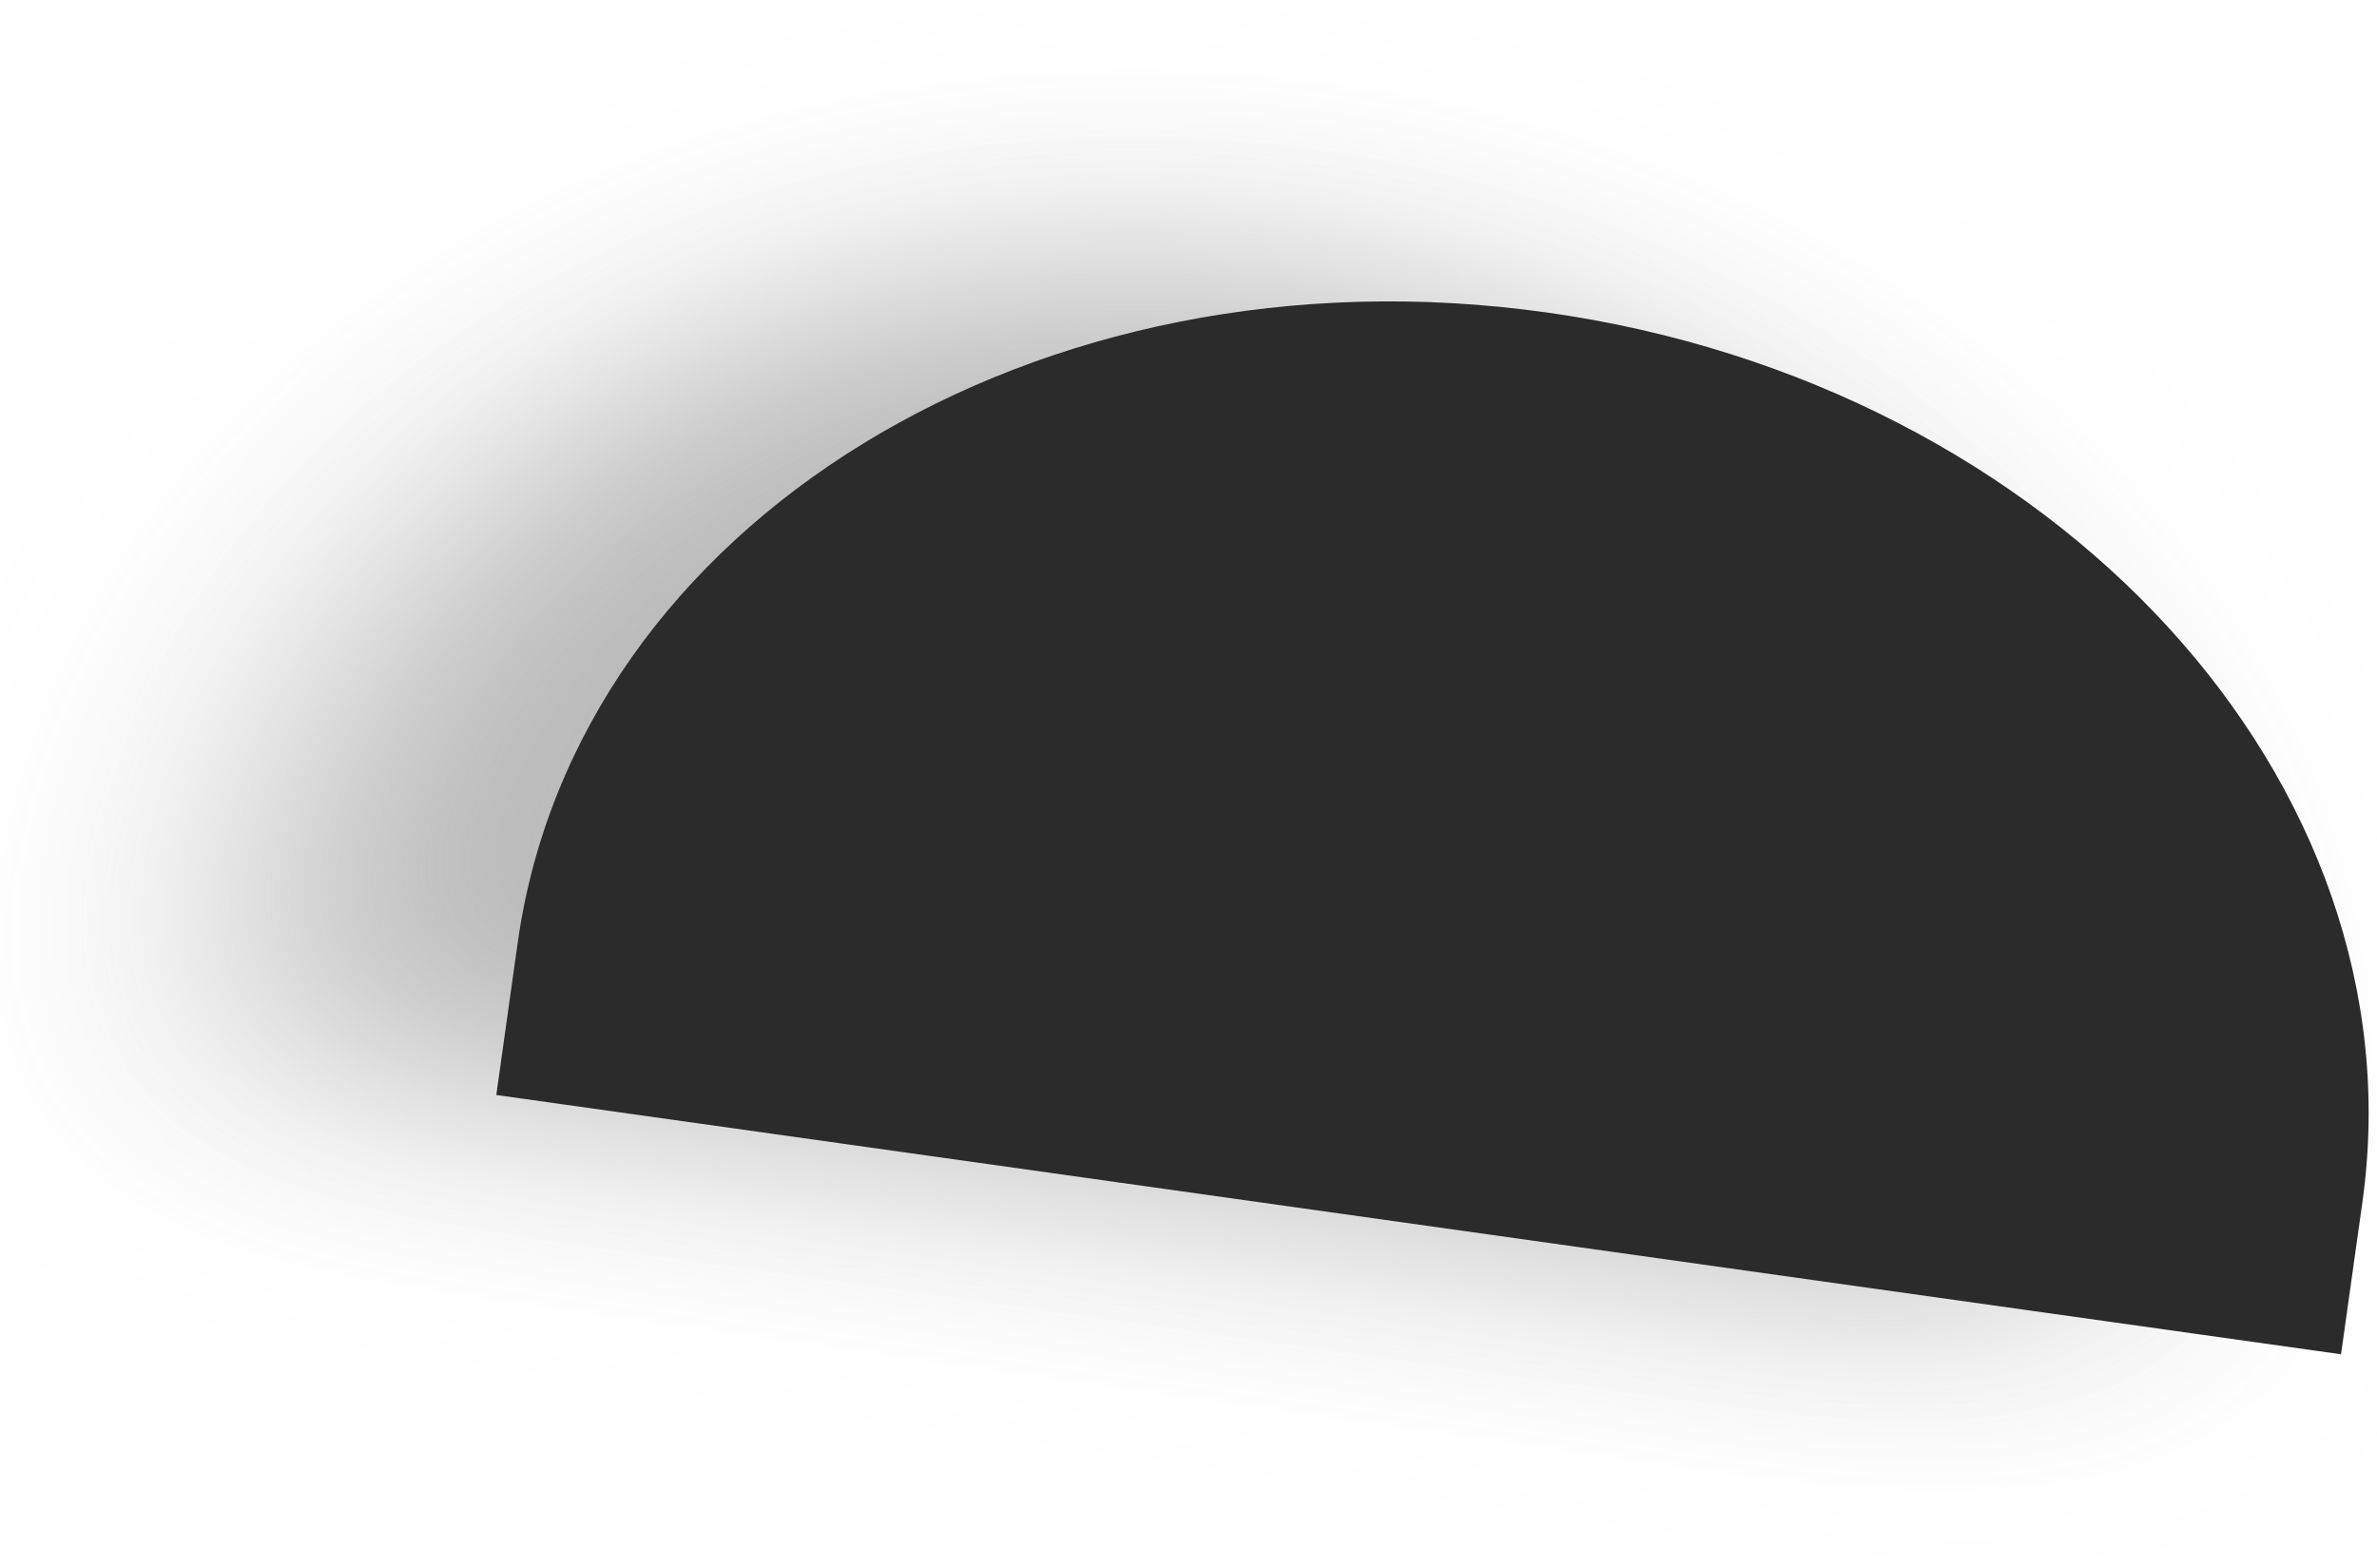
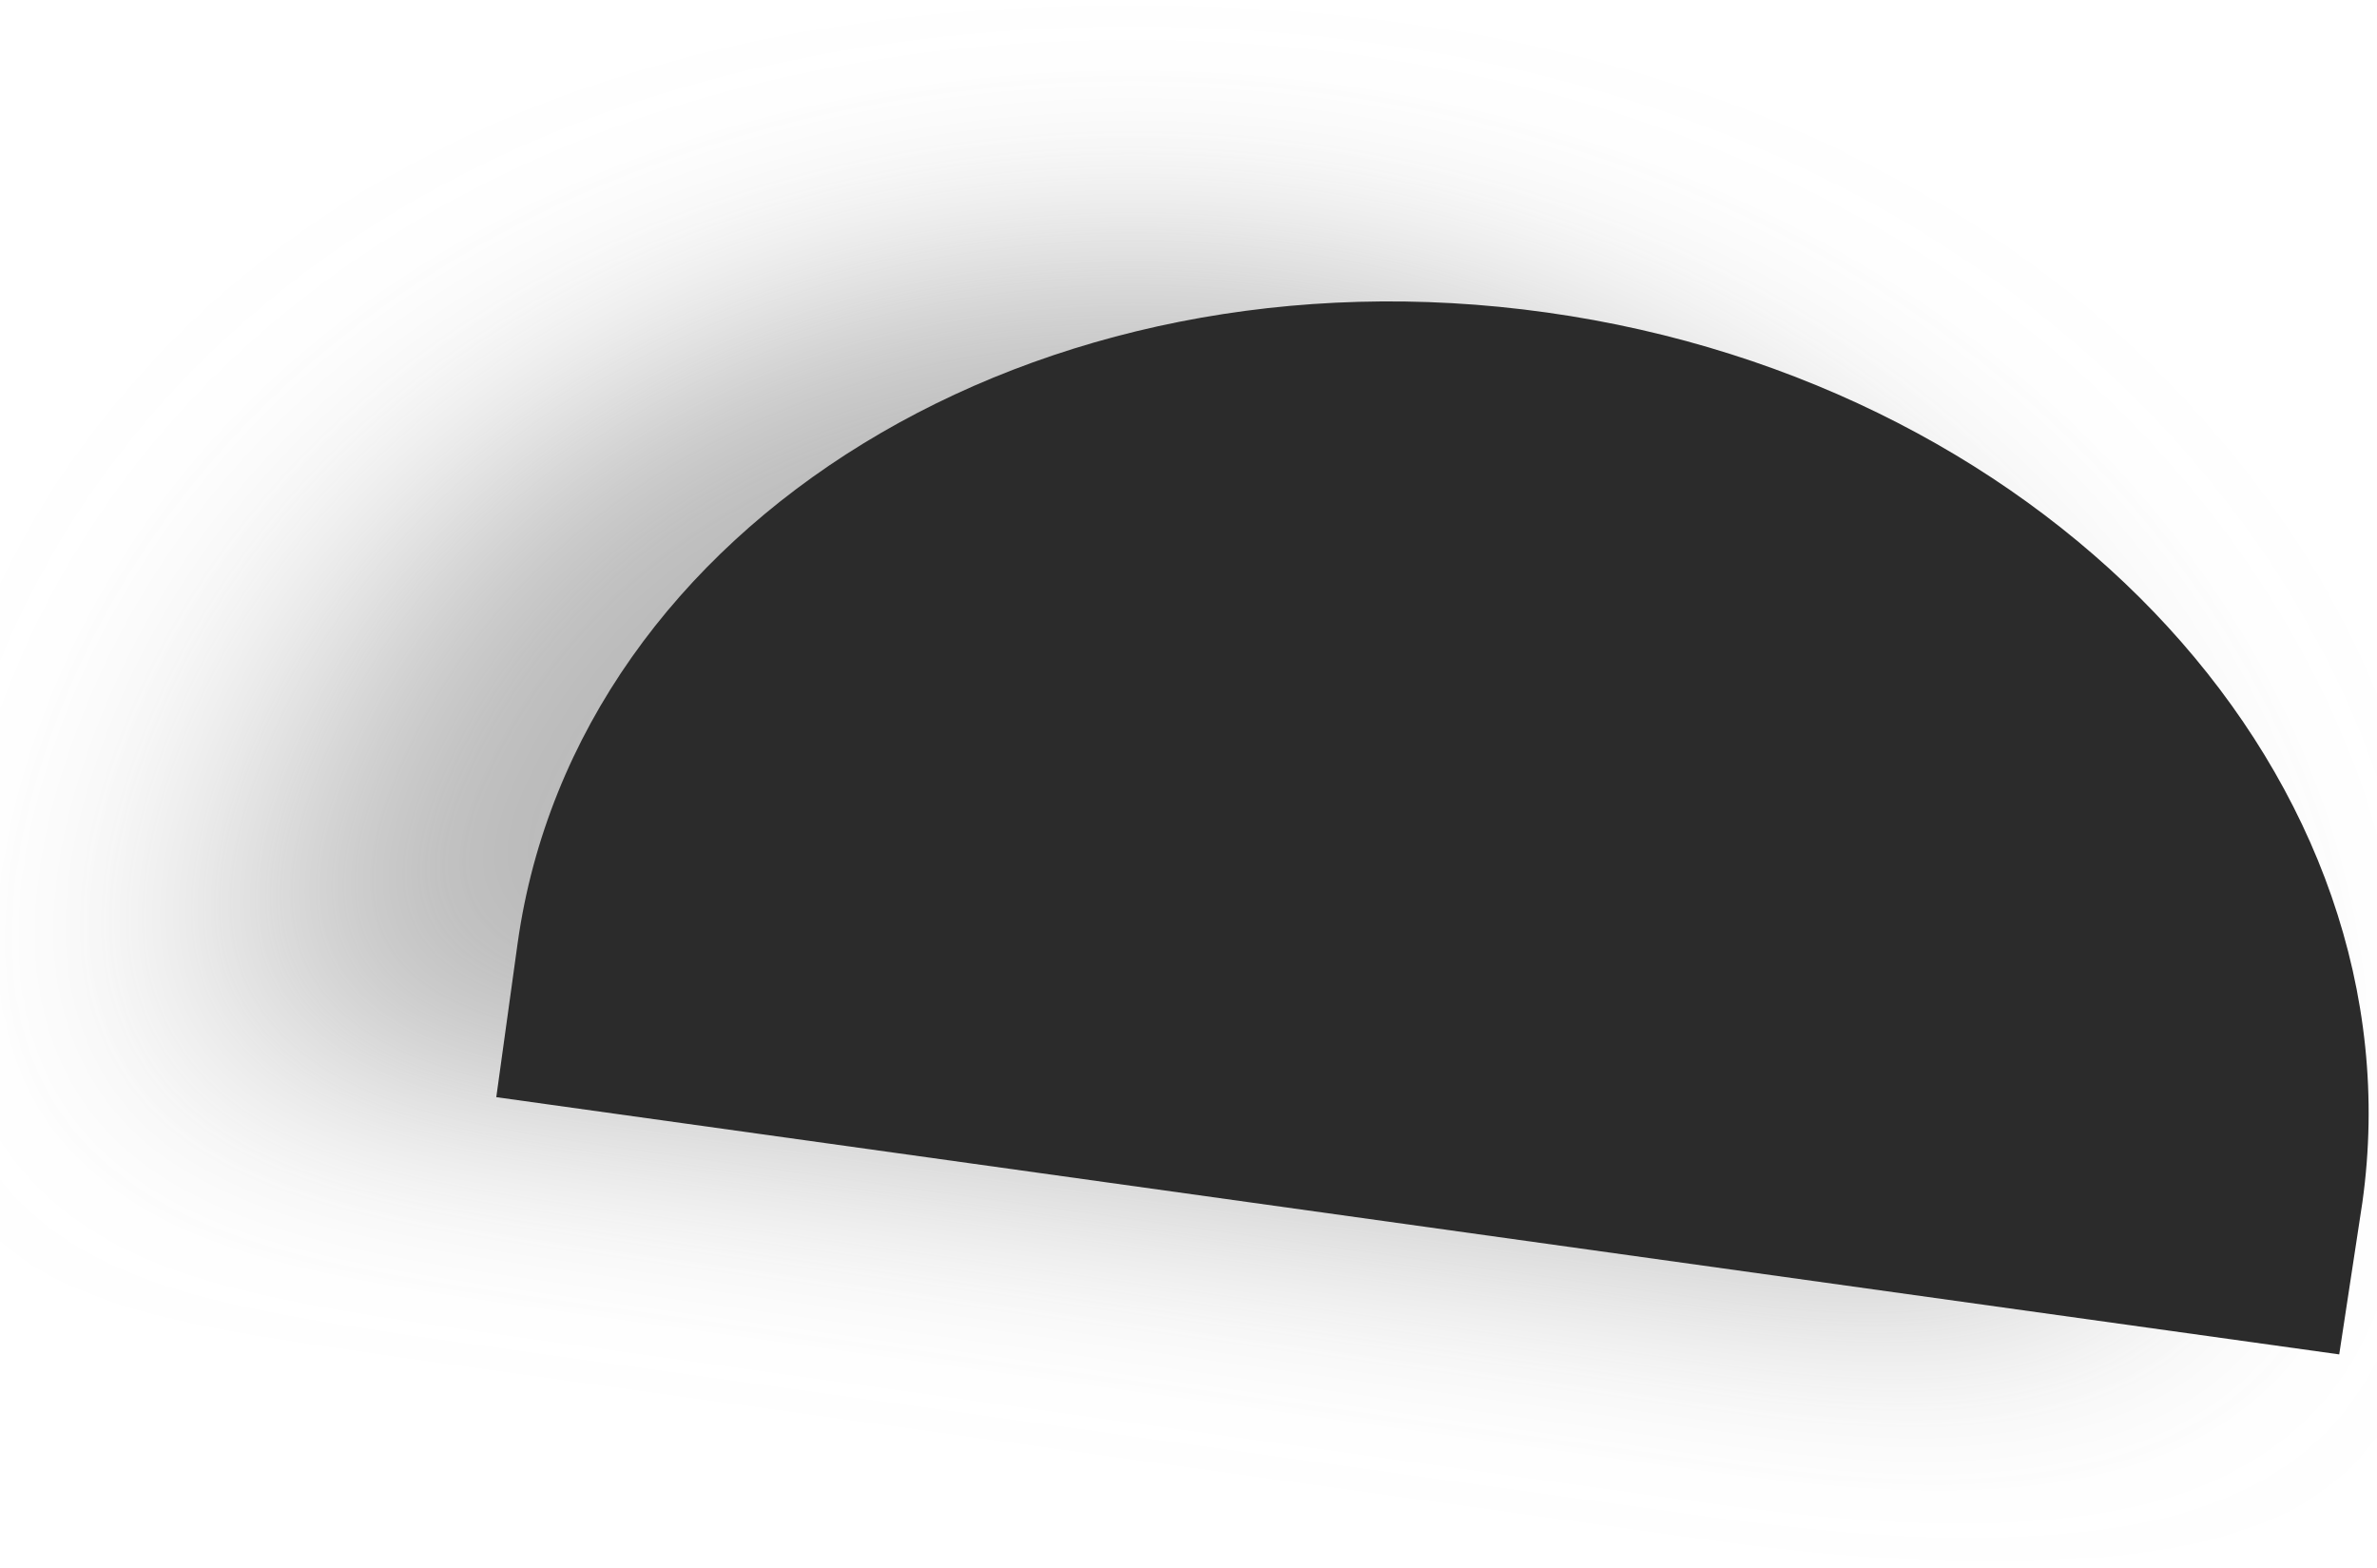
<svg xmlns="http://www.w3.org/2000/svg" xmlns:xlink="http://www.w3.org/1999/xlink" width="91px" height="60px" viewBox="0 0 91 60" version="1.1">
  <defs>
-     <path d="M1673.518,321.079 C1657.29,321.079 1644.135,305.114 1644.135,285.421 C1644.135,265.727 1657.29,249.762 1673.518,249.762 C1673.518,269.731 1673.518,265.727 1673.518,285.421 C1673.518,305.114 1673.518,306.816 1673.518,321.079 Z M1673.518,249.762 L1679.395,249.762 L1679.395,321.079 L1673.518,321.079 L1673.518,249.762 Z" id="path-1" />
-     <filter x="-56.7%" y="-14.0%" width="213.4%" height="156.1%" filterUnits="objectBoundingBox" id="filter-2">
+     <path d="M1673.471,341.12 C1677.444,341.113 1679.43,341.109 1679.43,341.109 L1679.362,269.871 C1679.362,269.871 1677.398,269.848 1673.471,269.803 C1657.243,269.803 1644.088,285.768 1644.088,305.462 C1644.088,325.156 1657.243,341.12 1673.471,341.12 Z" id="path-1" />
+     <filter x="-56.6%" y="-14.0%" width="213.2%" height="156.1%" filterUnits="objectBoundingBox" id="filter-2">
      <feOffset dx="0" dy="10" in="SourceAlpha" result="shadowOffsetOuter1" />
      <feGaussianBlur stdDeviation="5" in="shadowOffsetOuter1" result="shadowBlurOuter1" />
      <feColorMatrix values="0 0 0 0 0.604   0 0 0 0 0.604   0 0 0 0 0.604  0 0 0 0.7 0" type="matrix" in="shadowBlurOuter1" />
    </filter>
  </defs>
-   <g id="Homepage" stroke="none" stroke-width="1" fill="none" fill-rule="evenodd" transform="translate(-1156, -256)">
-     <g id="Segment-1" transform="translate(-449, 0)">
-       <g id="crescentSmall" transform="translate(1661.765, 285.4207) rotate(98) translate(-1661.765, -285.4207) ">
-         <use fill="black" fill-opacity="1" filter="url(#filter-2)" xlink:href="#path-1" />
-         <use fill="#2B2B2B" fill-rule="evenodd" xlink:href="#path-1" />
+   <g id="Web-Pages" stroke="none" stroke-width="1" fill="none" fill-rule="evenodd">
+     <g id="Homepage" transform="translate(-1156, -276)">
+       <g id="Segment-1" transform="translate(-449, 0)">
+         <g id="crescentSmall" transform="translate(1661.759, 305.4619) rotate(98) translate(-1661.759, -305.4619) ">
+           <use fill="black" fill-opacity="1" filter="url(#filter-2)" xlink:href="#path-1" />
+           <use fill="#2B2B2B" fill-rule="evenodd" xlink:href="#path-1" />
+         </g>
      </g>
    </g>
  </g>
</svg>
